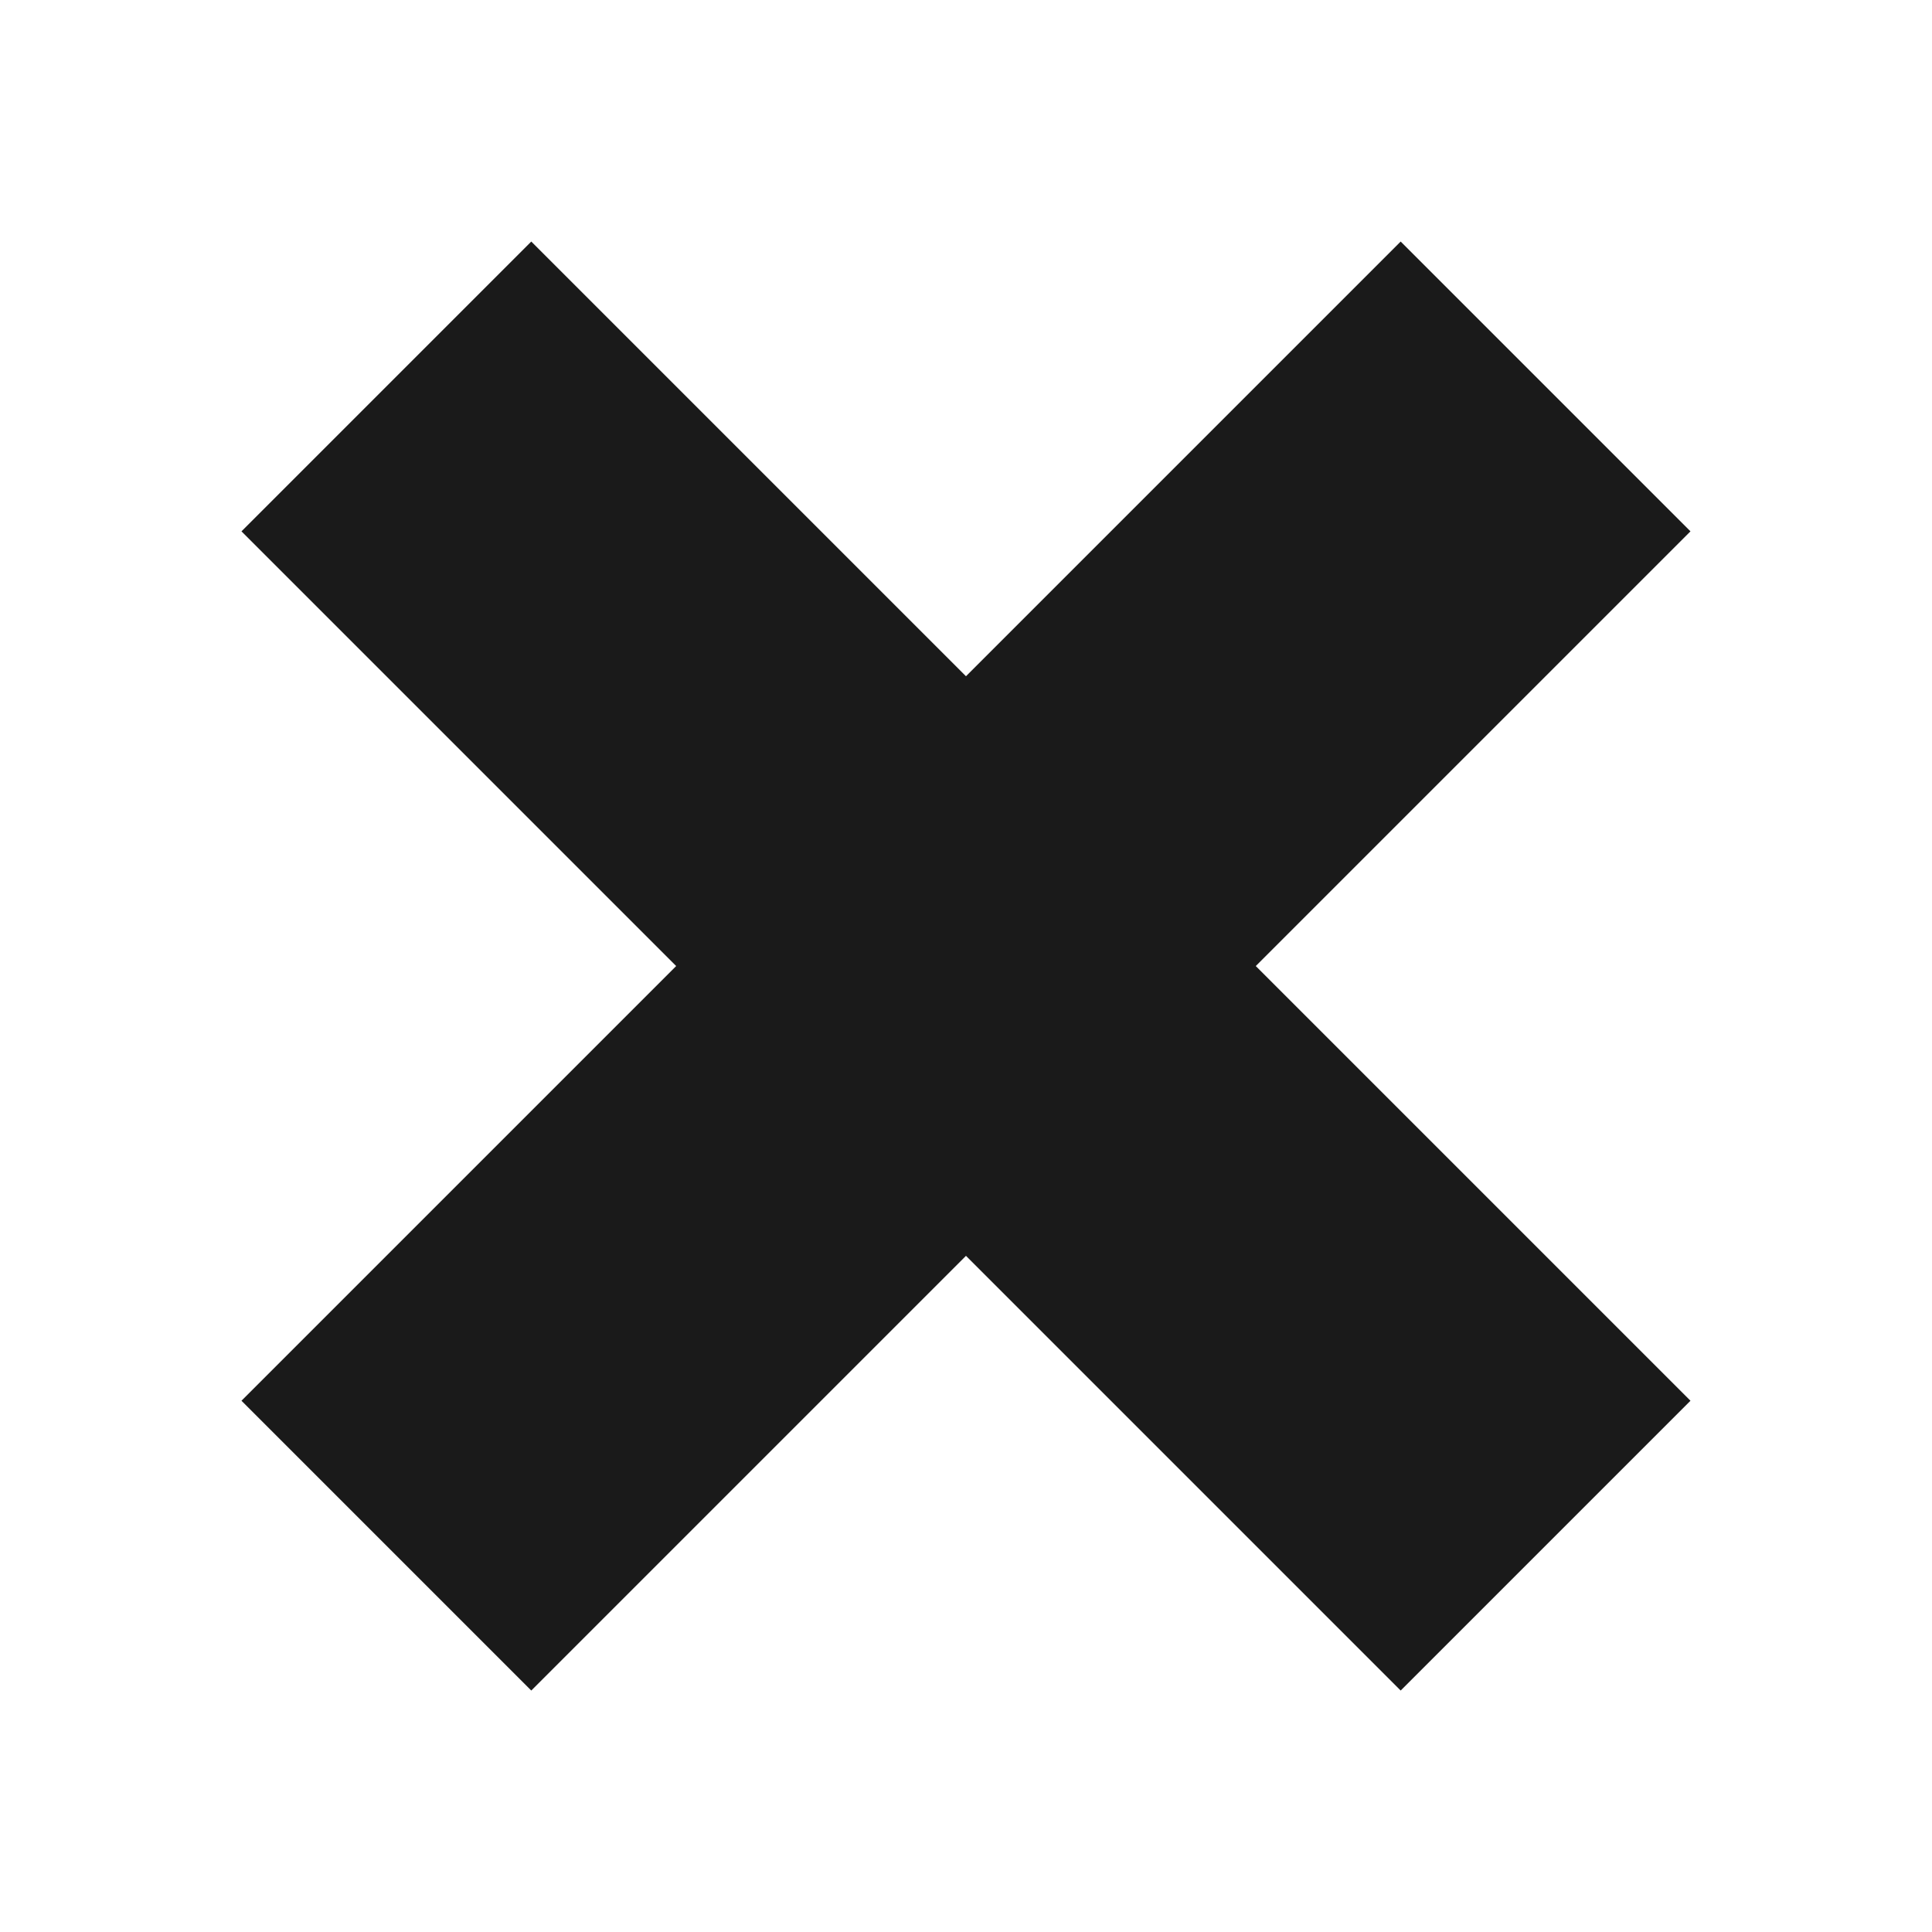
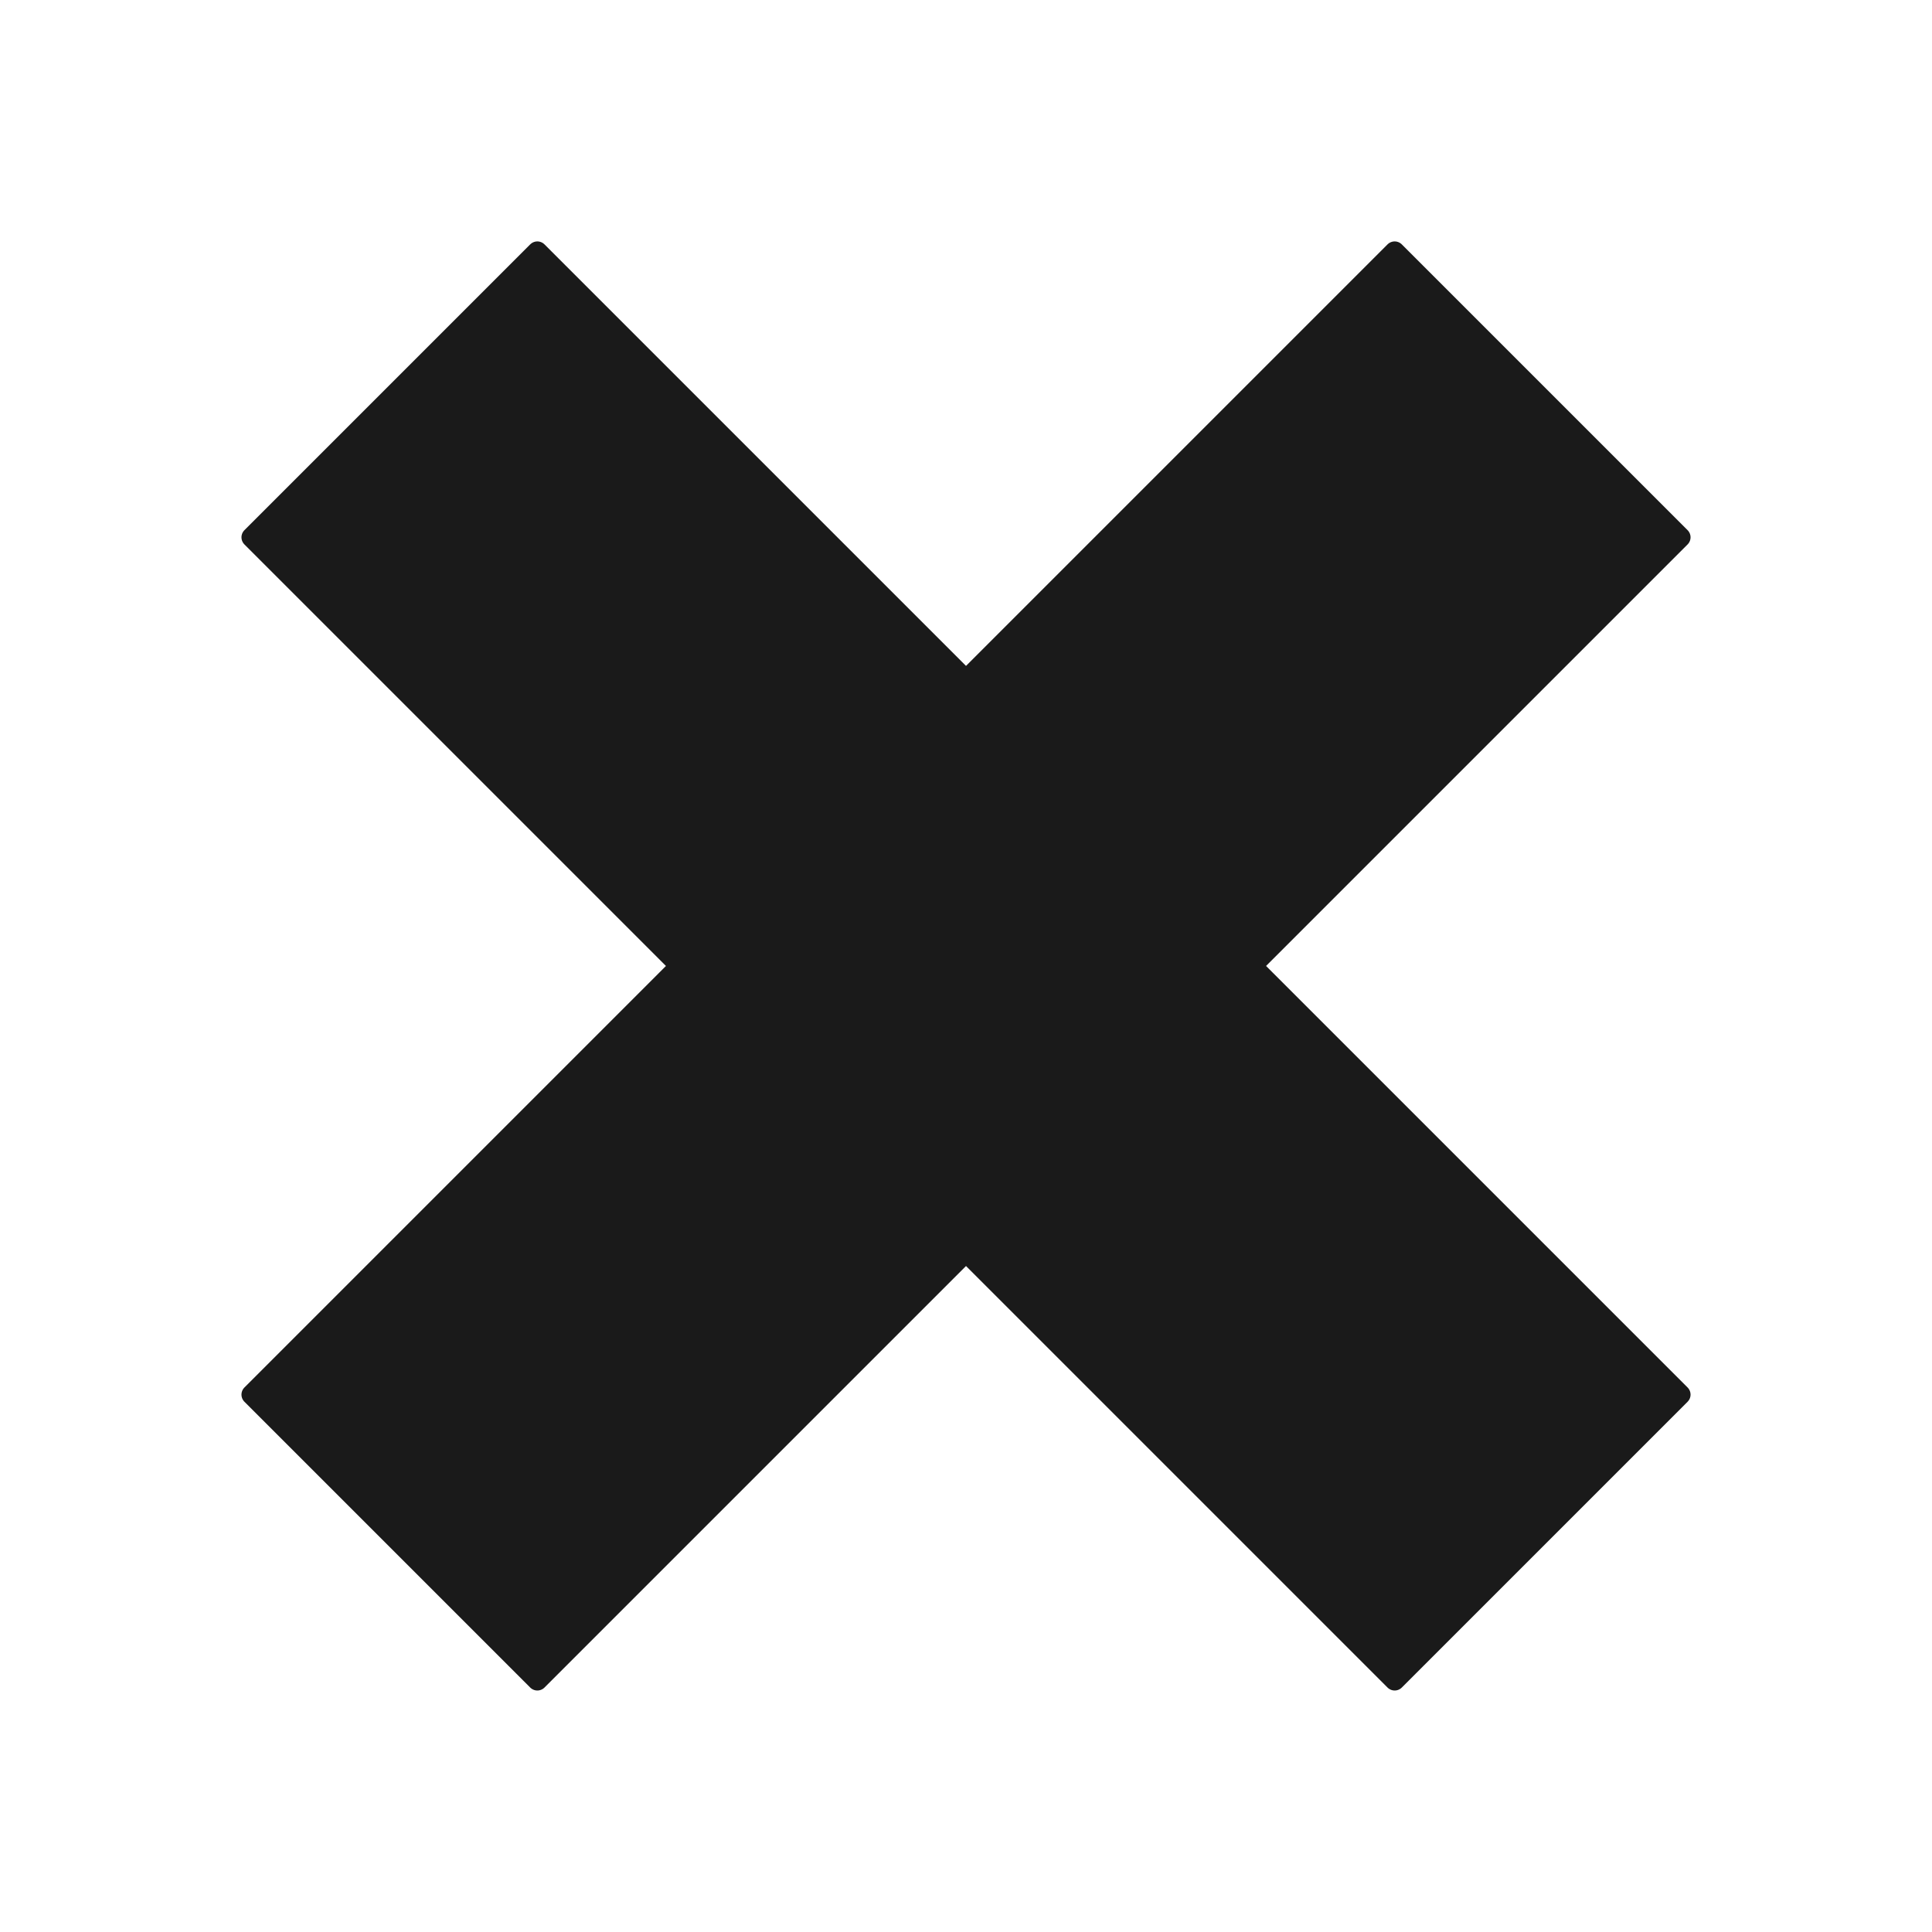
- <svg xmlns="http://www.w3.org/2000/svg" width="6.773mm" height="6.773mm" viewBox="0 0 24 24" id="svg4194" version="1.1">
-   <defs id="defs4196" />
-   <g id="layer1" transform="translate(-233.7143,-708.9336)">
-     <path style="fill:#1a1a1a;fill-rule:evenodd;stroke:none;stroke-width:1px;stroke-linecap:butt;stroke-linejoin:miter;stroke-opacity:1" d="m 240.314,729.934 -3.6,-3.6 5.4,-5.4 -5.4,-5.4 3.6,-3.6 5.4,5.4 5.4,-5.4 3.6,3.6 -5.4,5.4 5.4,5.4 -3.6,3.6 -5.4,-5.4 z" id="path4182" />
+ <svg xmlns="http://www.w3.org/2000/svg" width="6.773mm" height="6.773mm" viewBox="0 0 24 24" id="svg4221" version="1.1">
+   <defs id="defs4223" />
+   <g id="layer1" transform="translate(-248.3929,-584.0765)">
+     <path style="fill:#1a1a1a;fill-rule:evenodd;stroke:#1a1a1a;stroke-width:0.251;stroke-linecap:butt;stroke-linejoin:round;stroke-miterlimit:4;stroke-dasharray:none;stroke-opacity:1" d="m 255.068,604.951 -3.55,-3.55 5.325,-5.325 -5.325,-5.325 3.55,-3.55 5.325,5.325 5.325,-5.325 3.55,3.55 -5.325,5.325 5.325,5.325 -3.55,3.55 -5.325,-5.325 z" id="use4957" />
  </g>
</svg>
